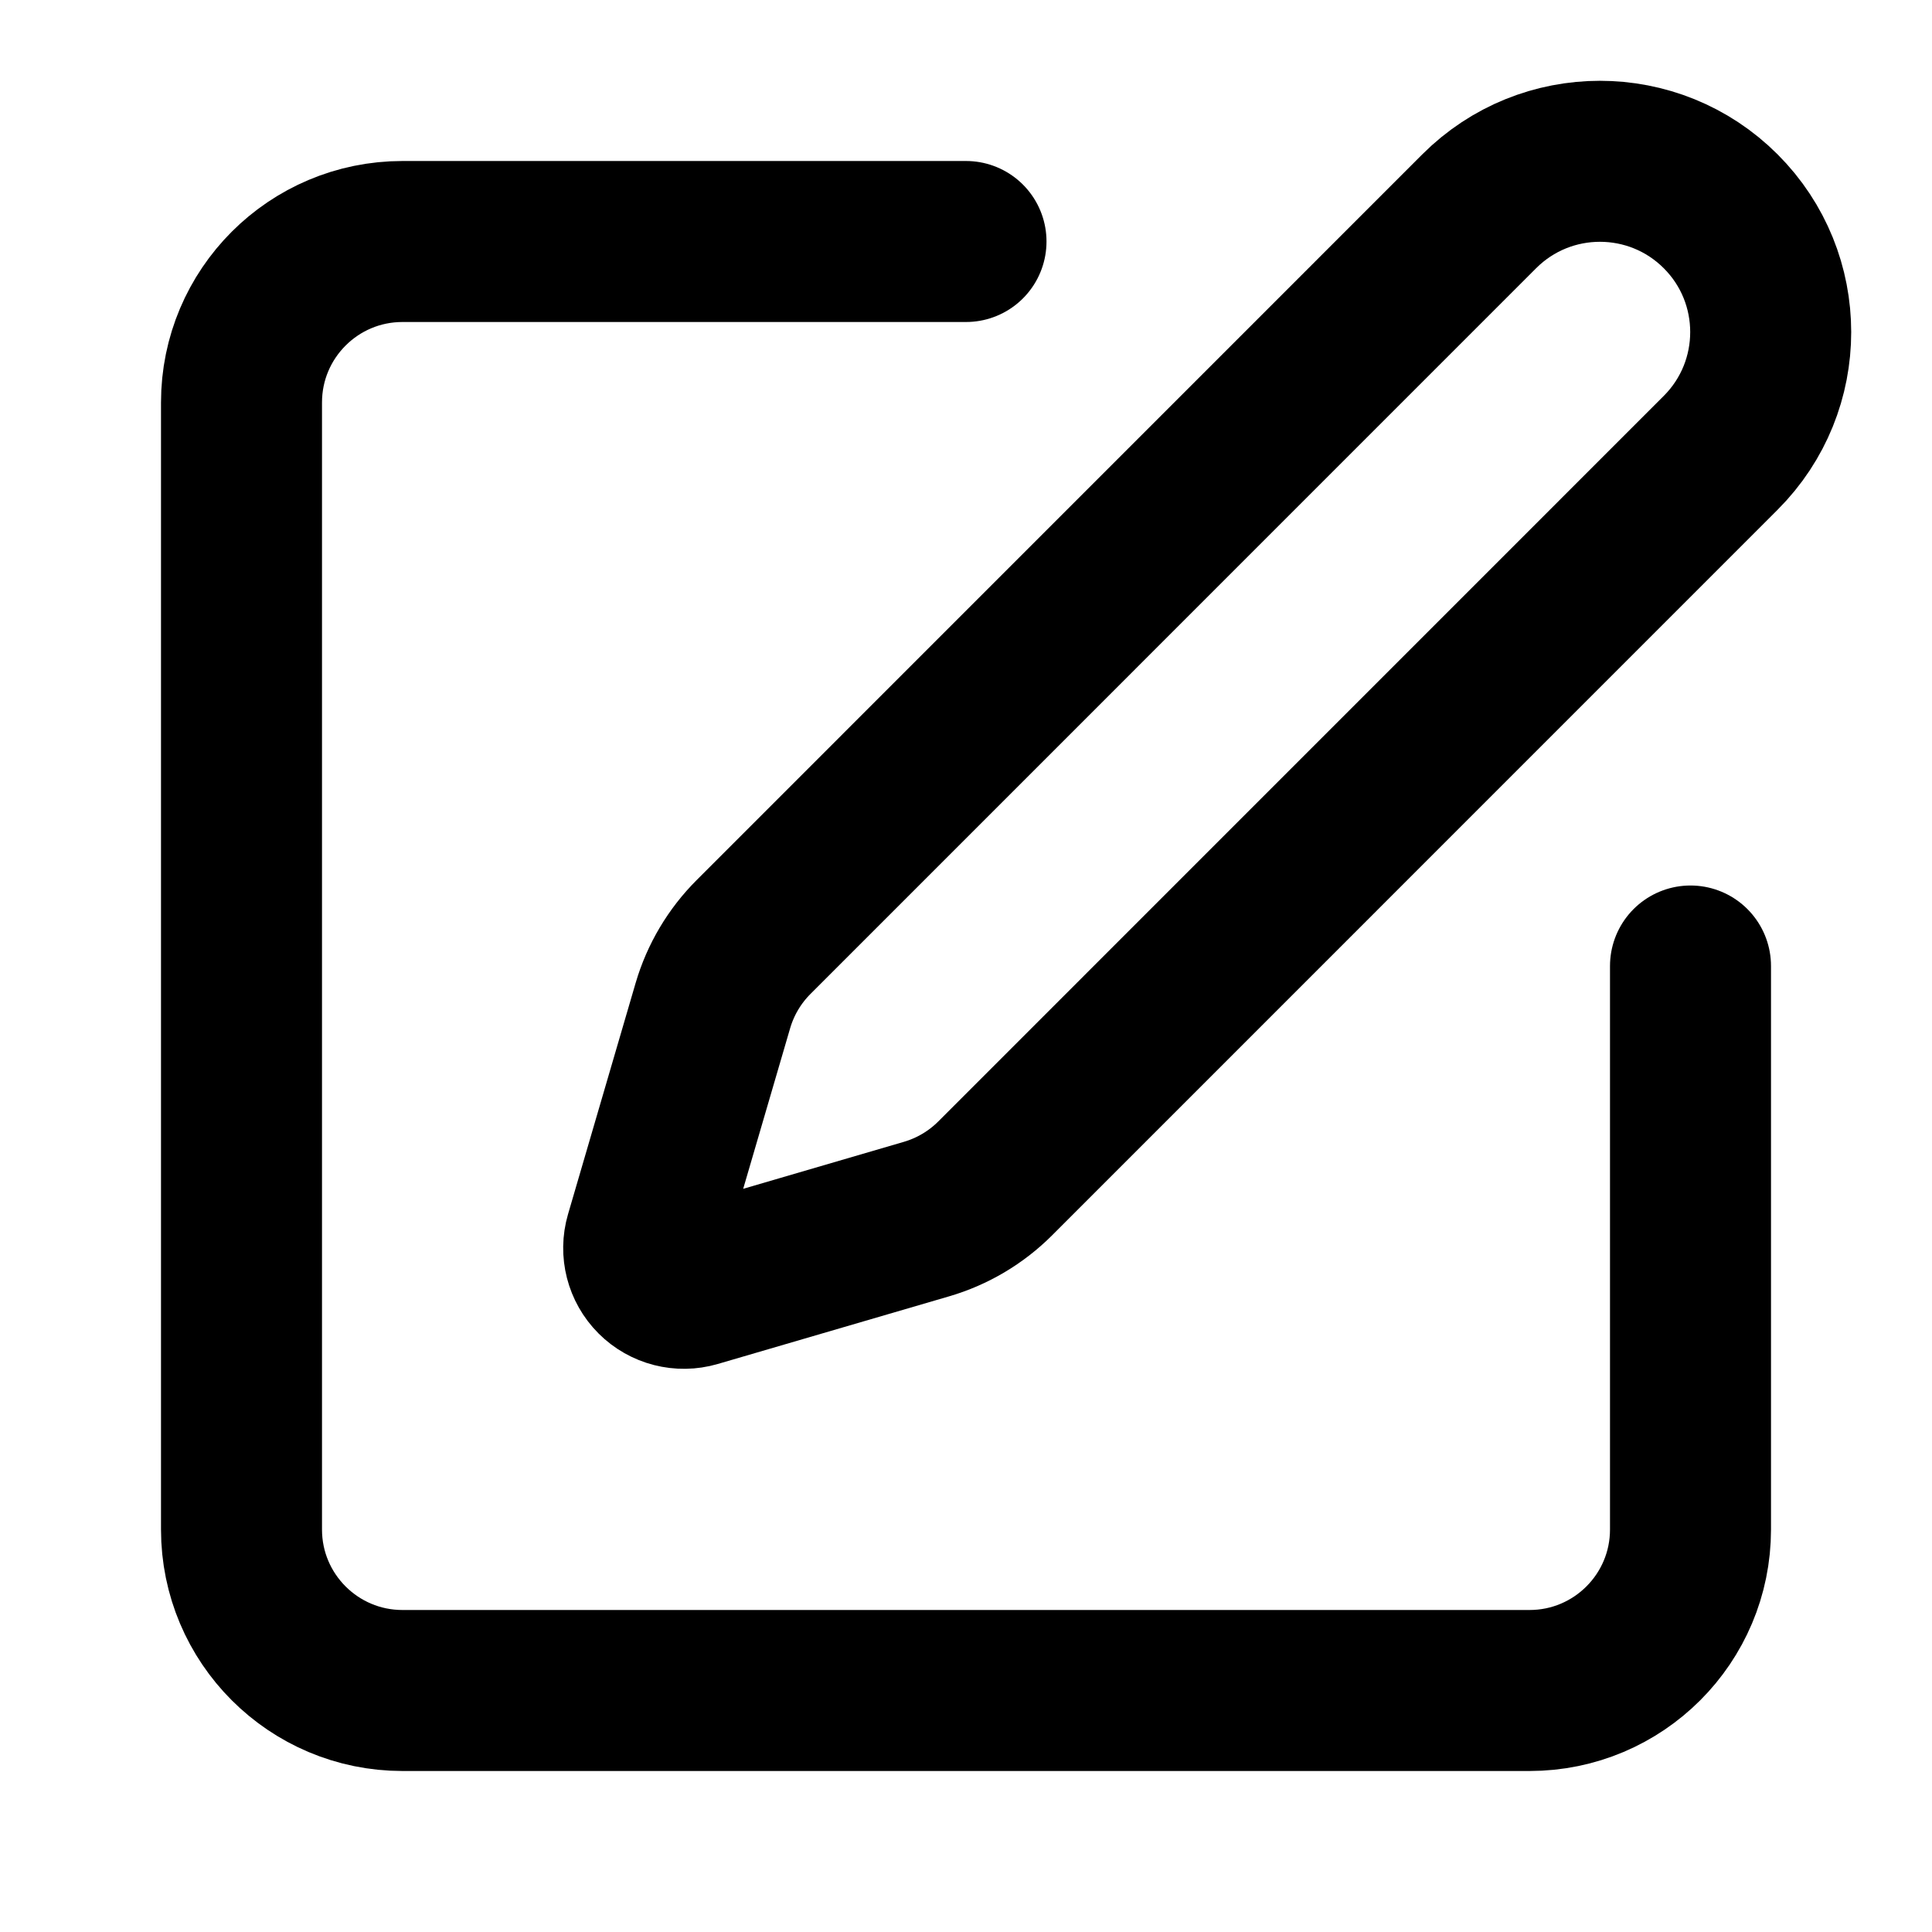
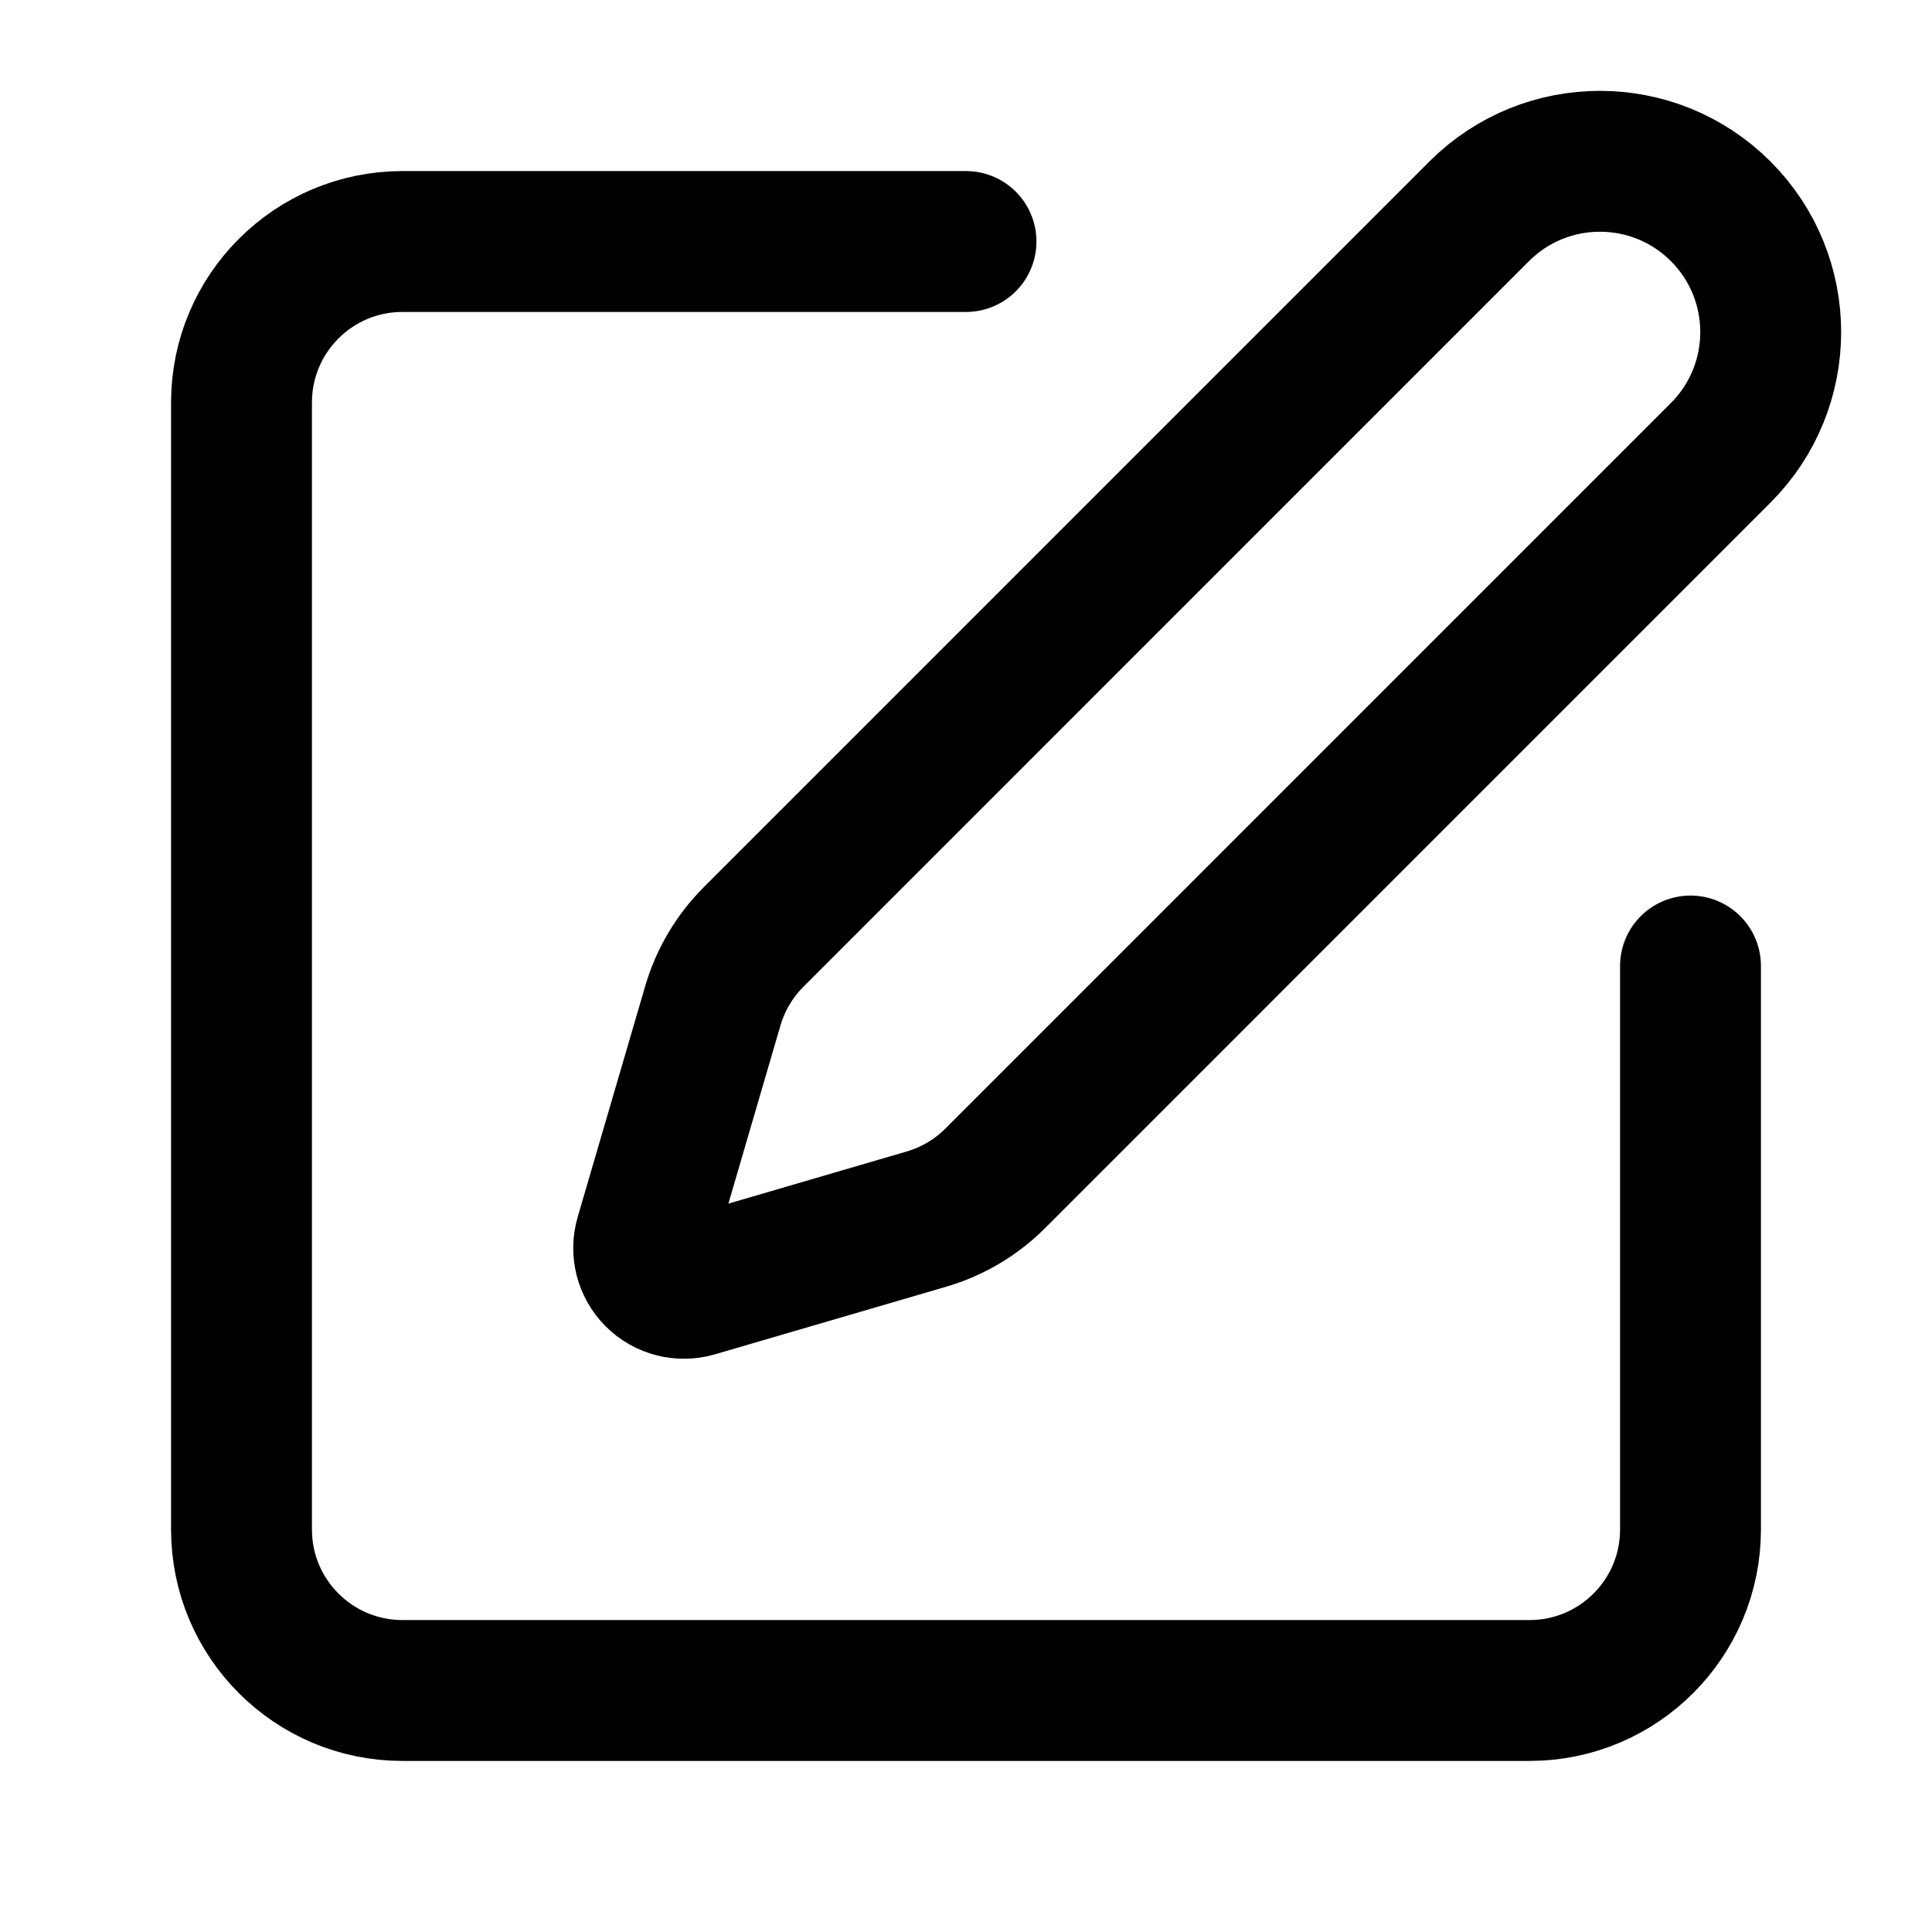
- <svg xmlns="http://www.w3.org/2000/svg" width="24" height="24" viewBox="0 0 24 24" fill="none" stroke="black" stroke-width="2" stroke-linecap="round" stroke-linejoin="round">
+ <svg xmlns="http://www.w3.org/2000/svg" width="24" height="24" viewBox="0 0 24 24" fill="none" stroke="black" stroke-width="1.75" stroke-linecap="round" stroke-linejoin="round">
  <path d="M12 3H5a2 2 0 0 0-2 2v14a2 2 0 0 0 2 2h14a2 2 0 0 0 2-2v-7" />
  <path d="M18.375 2.625a1 1 0 0 1 3 3l-9.013 9.014a2 2 0 0 1-.853.505l-2.873.84a.5.5 0 0 1-.62-.62l.84-2.873a2 2 0 0 1 .506-.852z" />
</svg>
